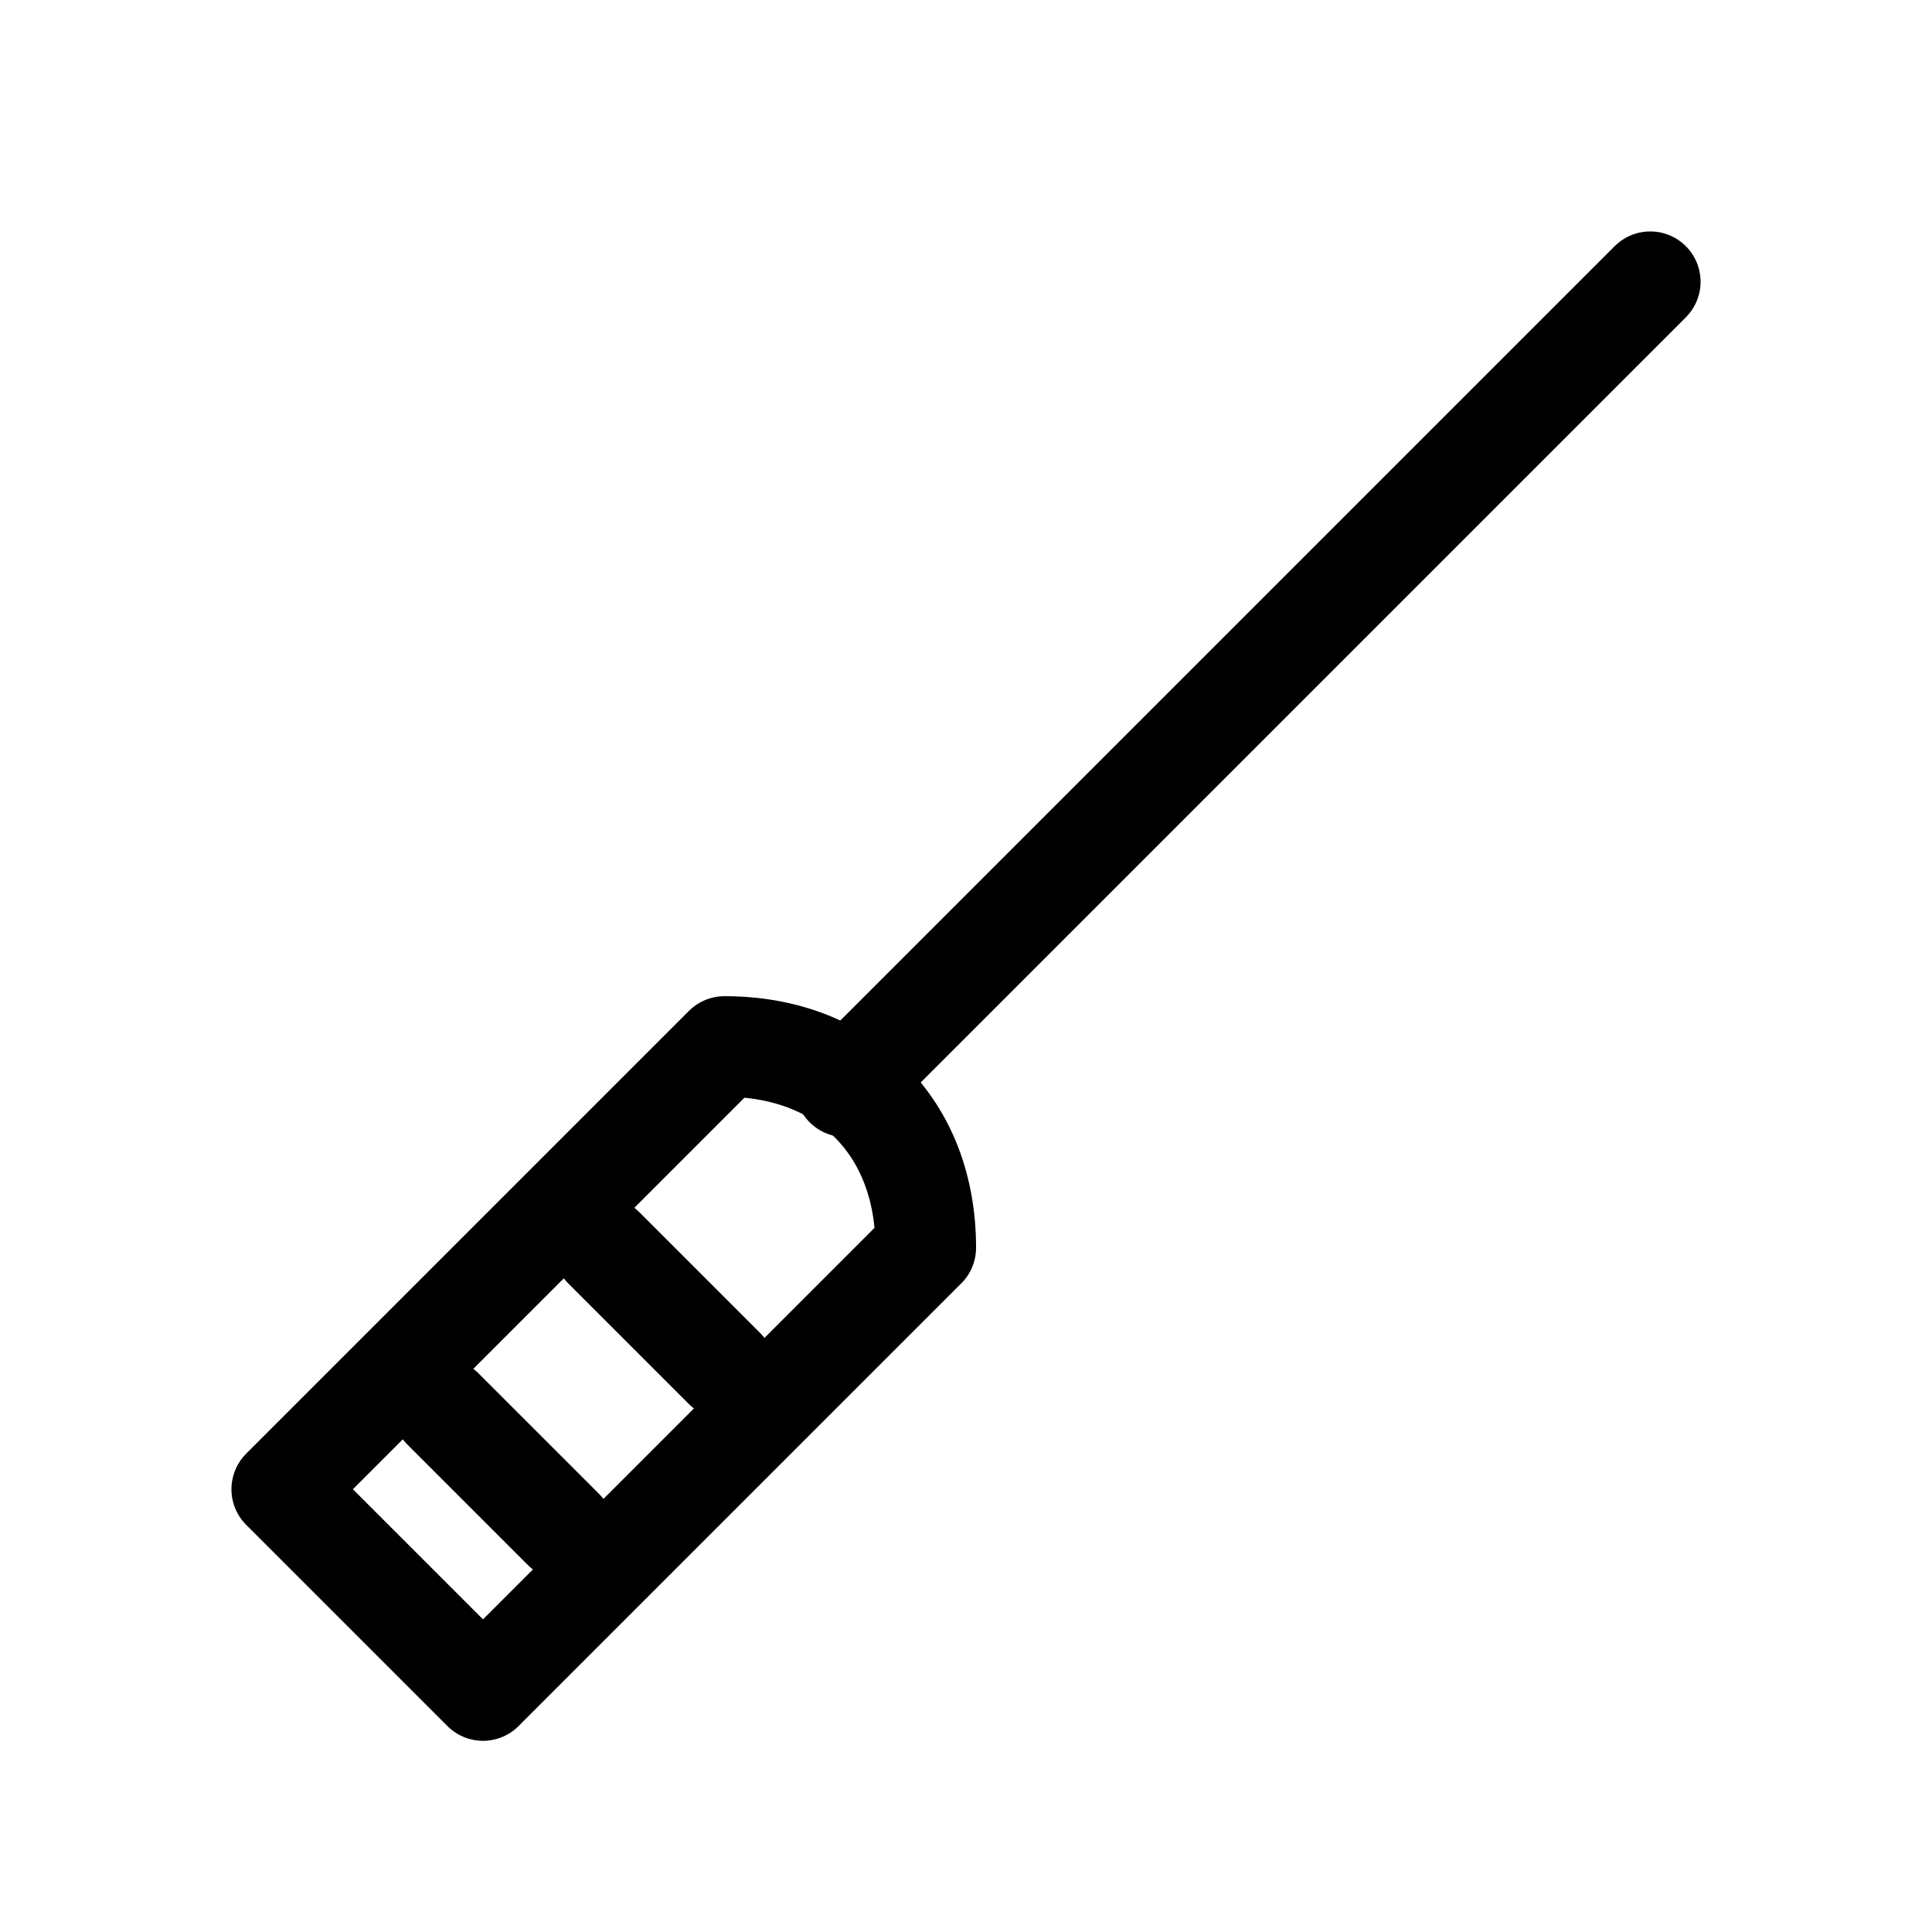
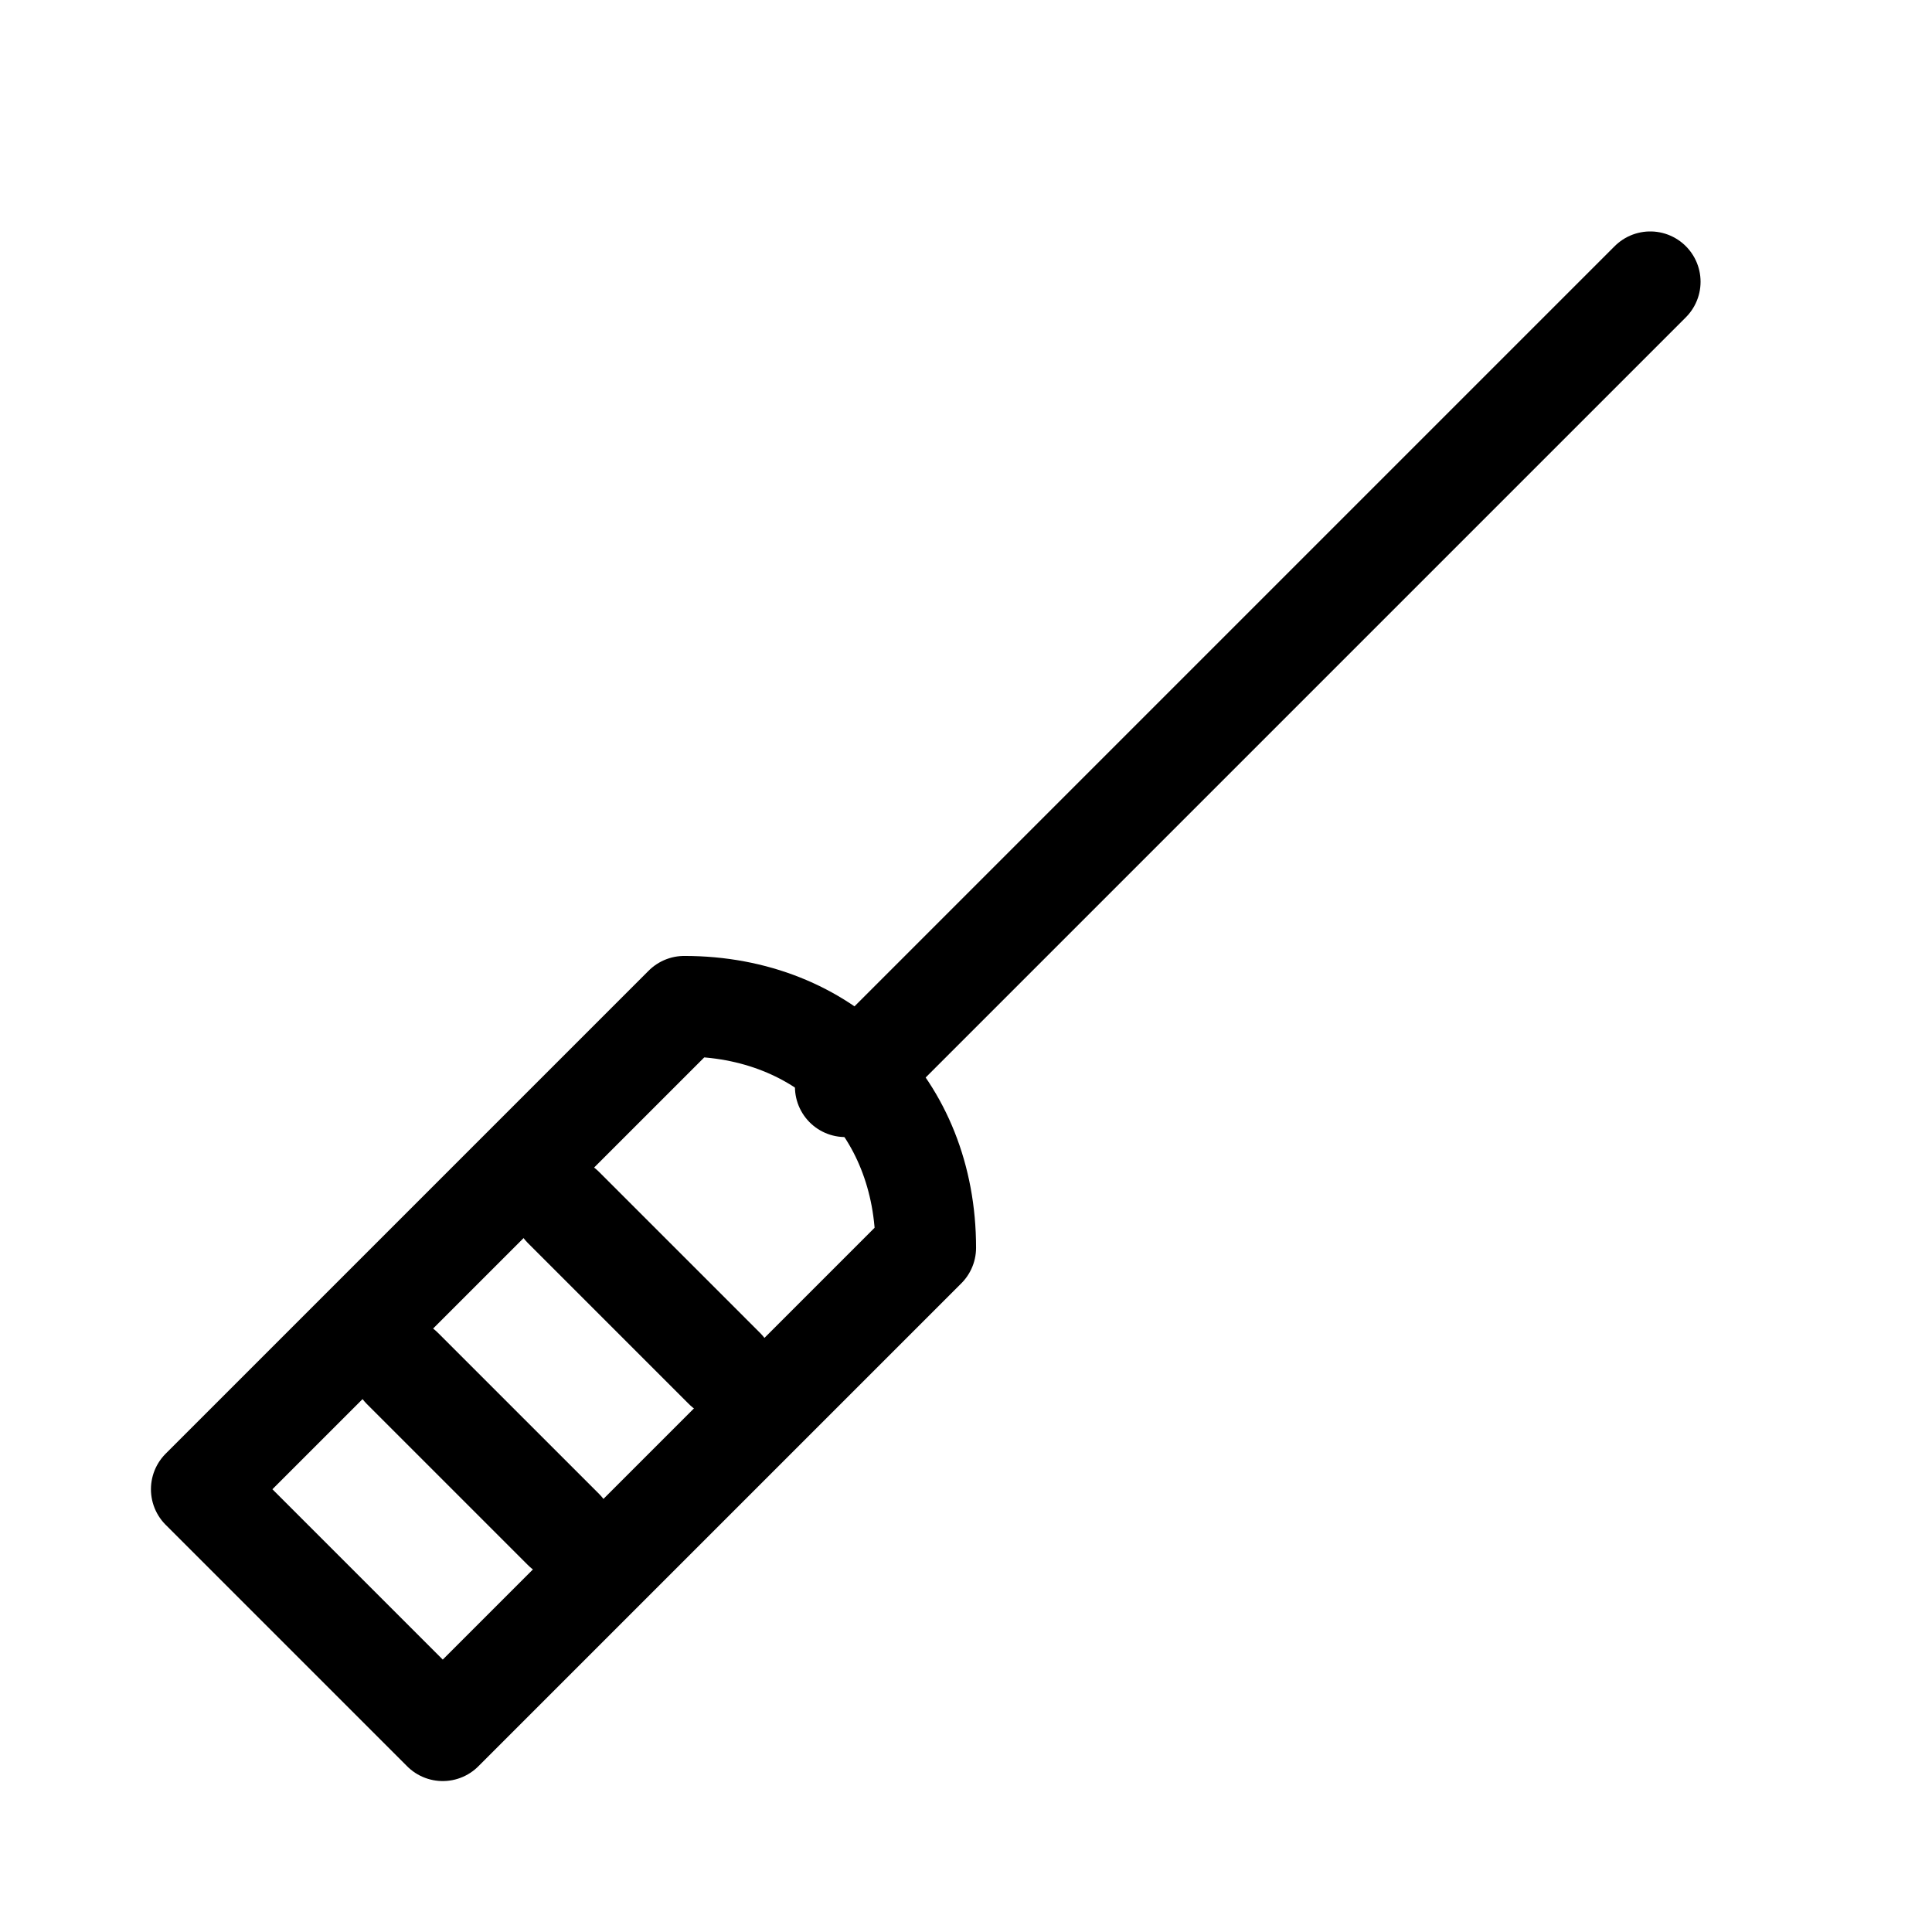
<svg xmlns="http://www.w3.org/2000/svg" viewBox="0 0 24 24" fill="none" stroke="currentColor" stroke-width="1.25" stroke-linecap="round" stroke-linejoin="round">
-   <path d="M9 13l-5.5 5.5 2.5 2.5 5.5-5.5c0-1.5-1-2.5-2.5-2.5z" />
-   <path d="M5.5 17.5l1.5 1.5M7.5 15.5l1.5 1.5" />
+   <path d="M8.5 12.5L2.5 18.5 5.5 21.5l6-6c0-1.75-1.25-3-3-3z" />
+   <path d="M5 17l2 2M7 15l2 2" />
  <path d="M10.5 13.5L20.5 3.5" />
</svg>
